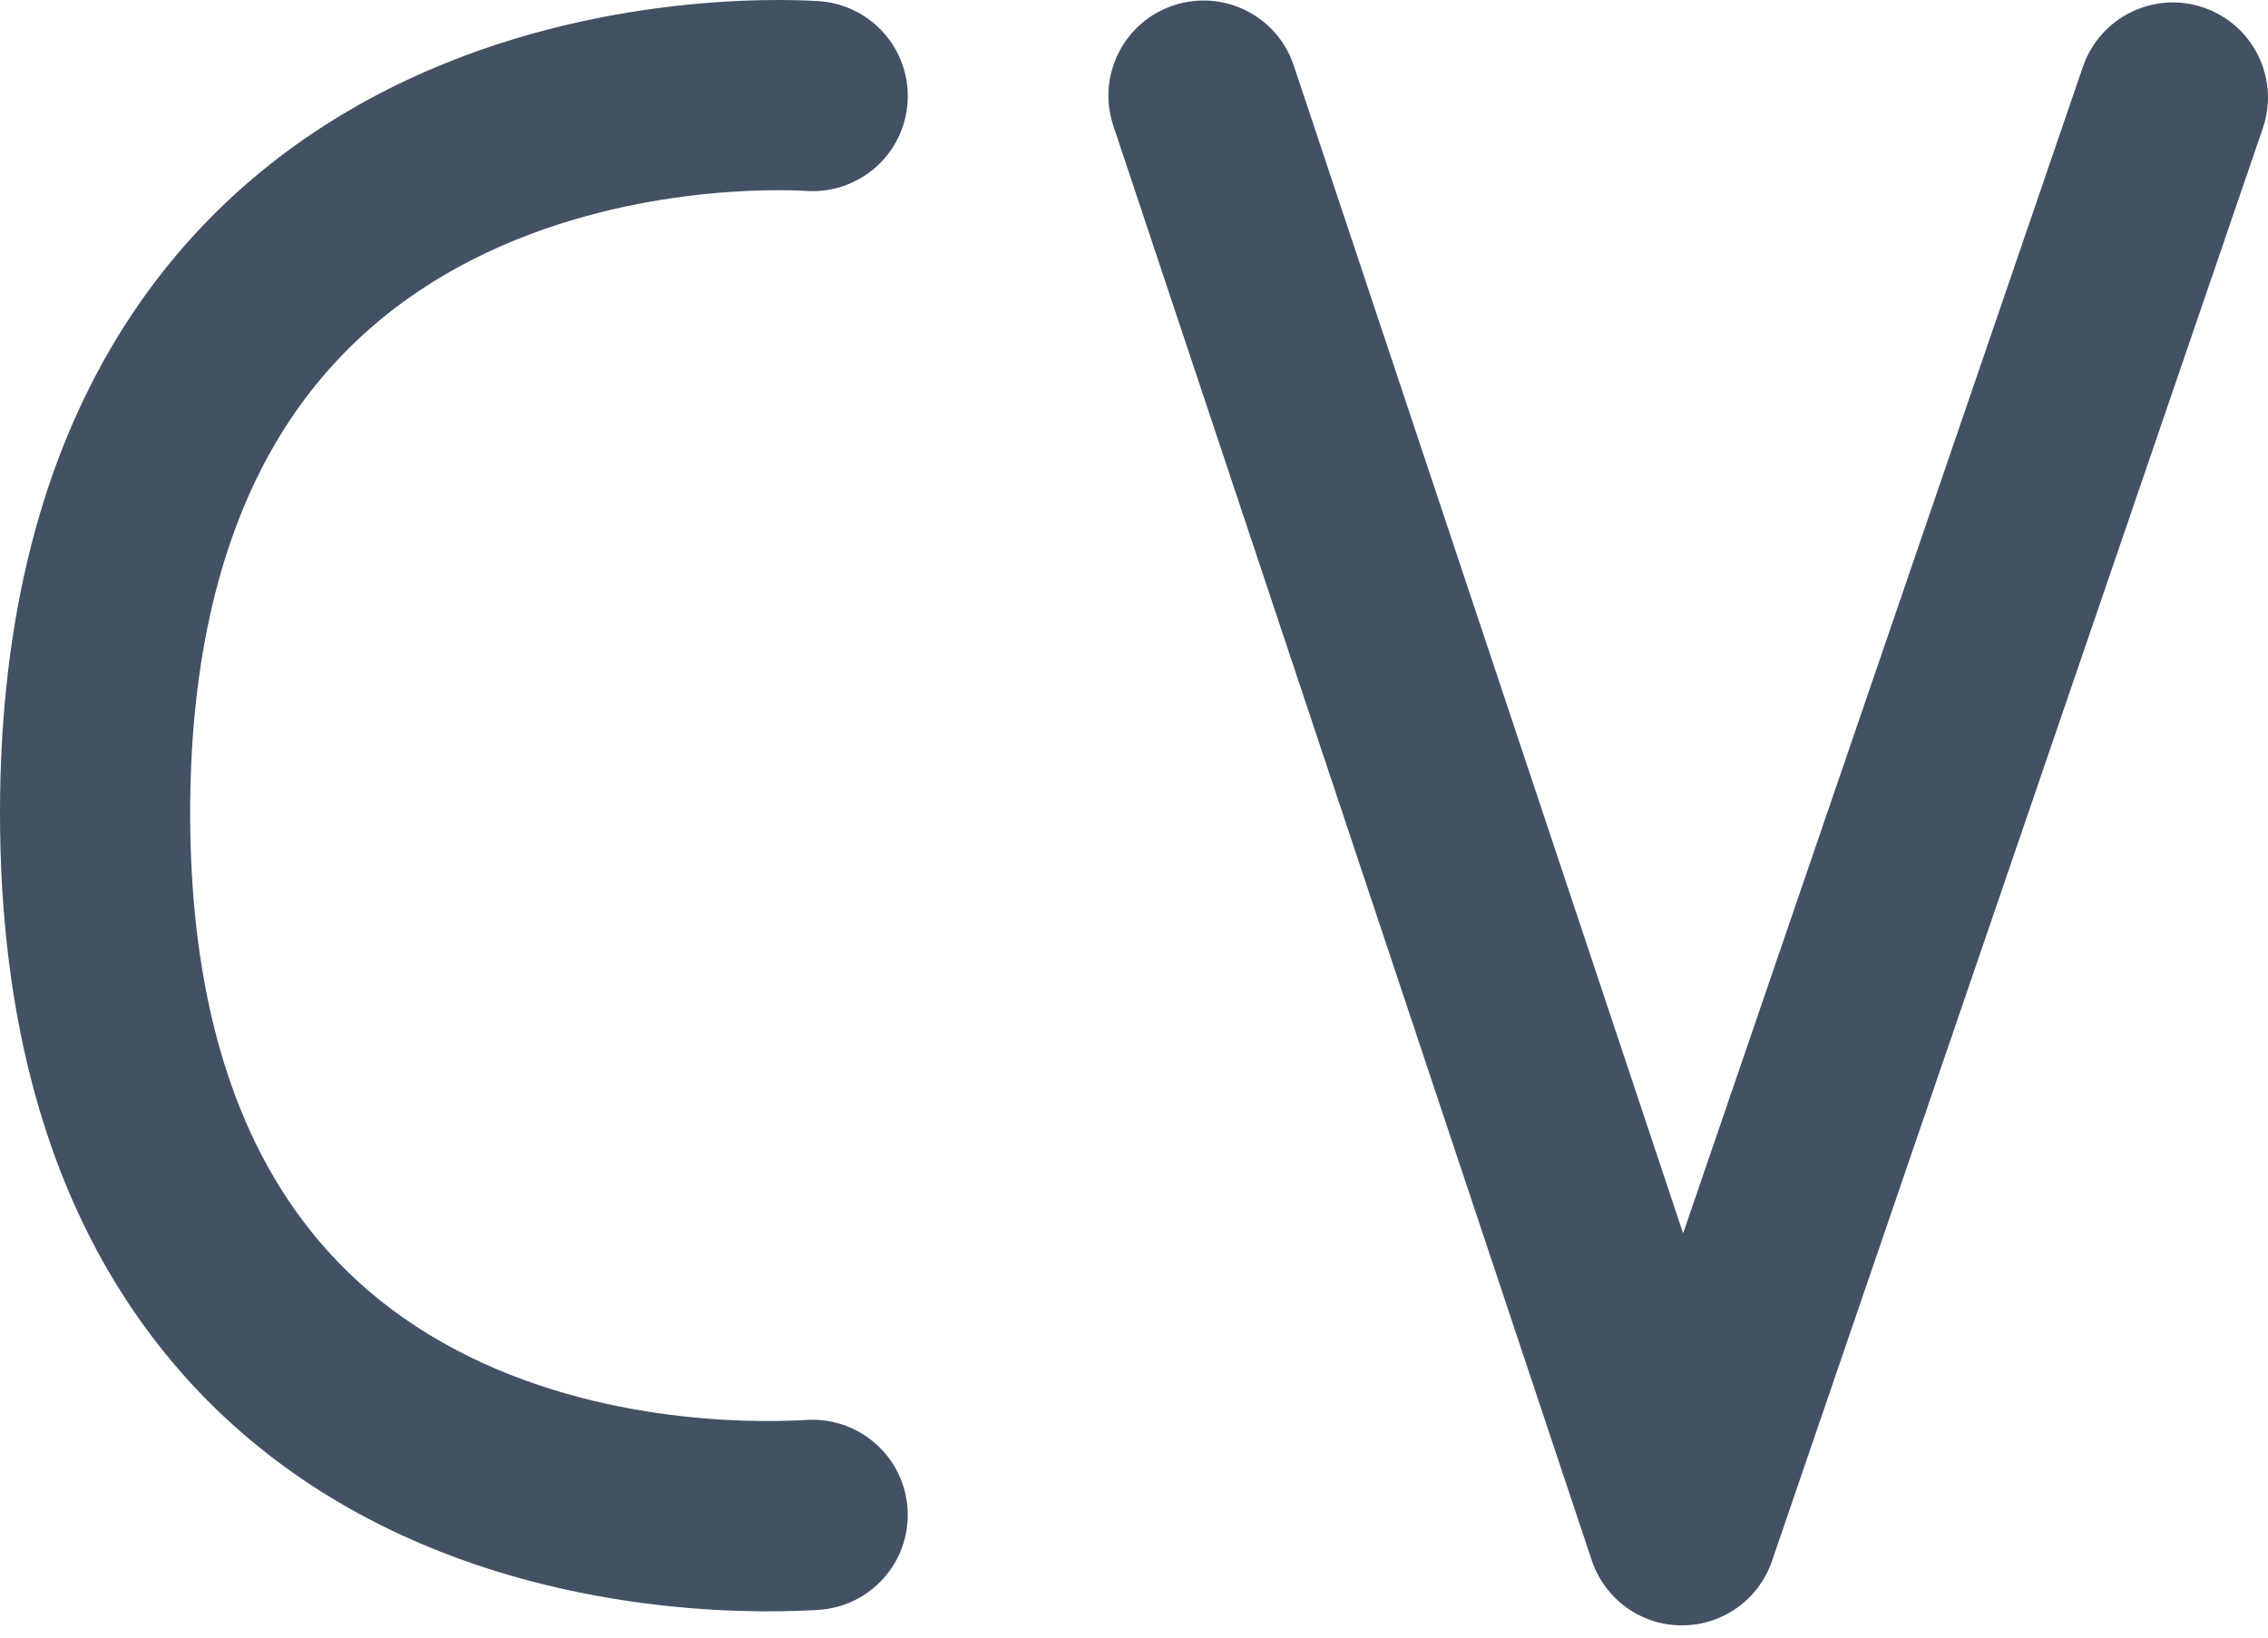
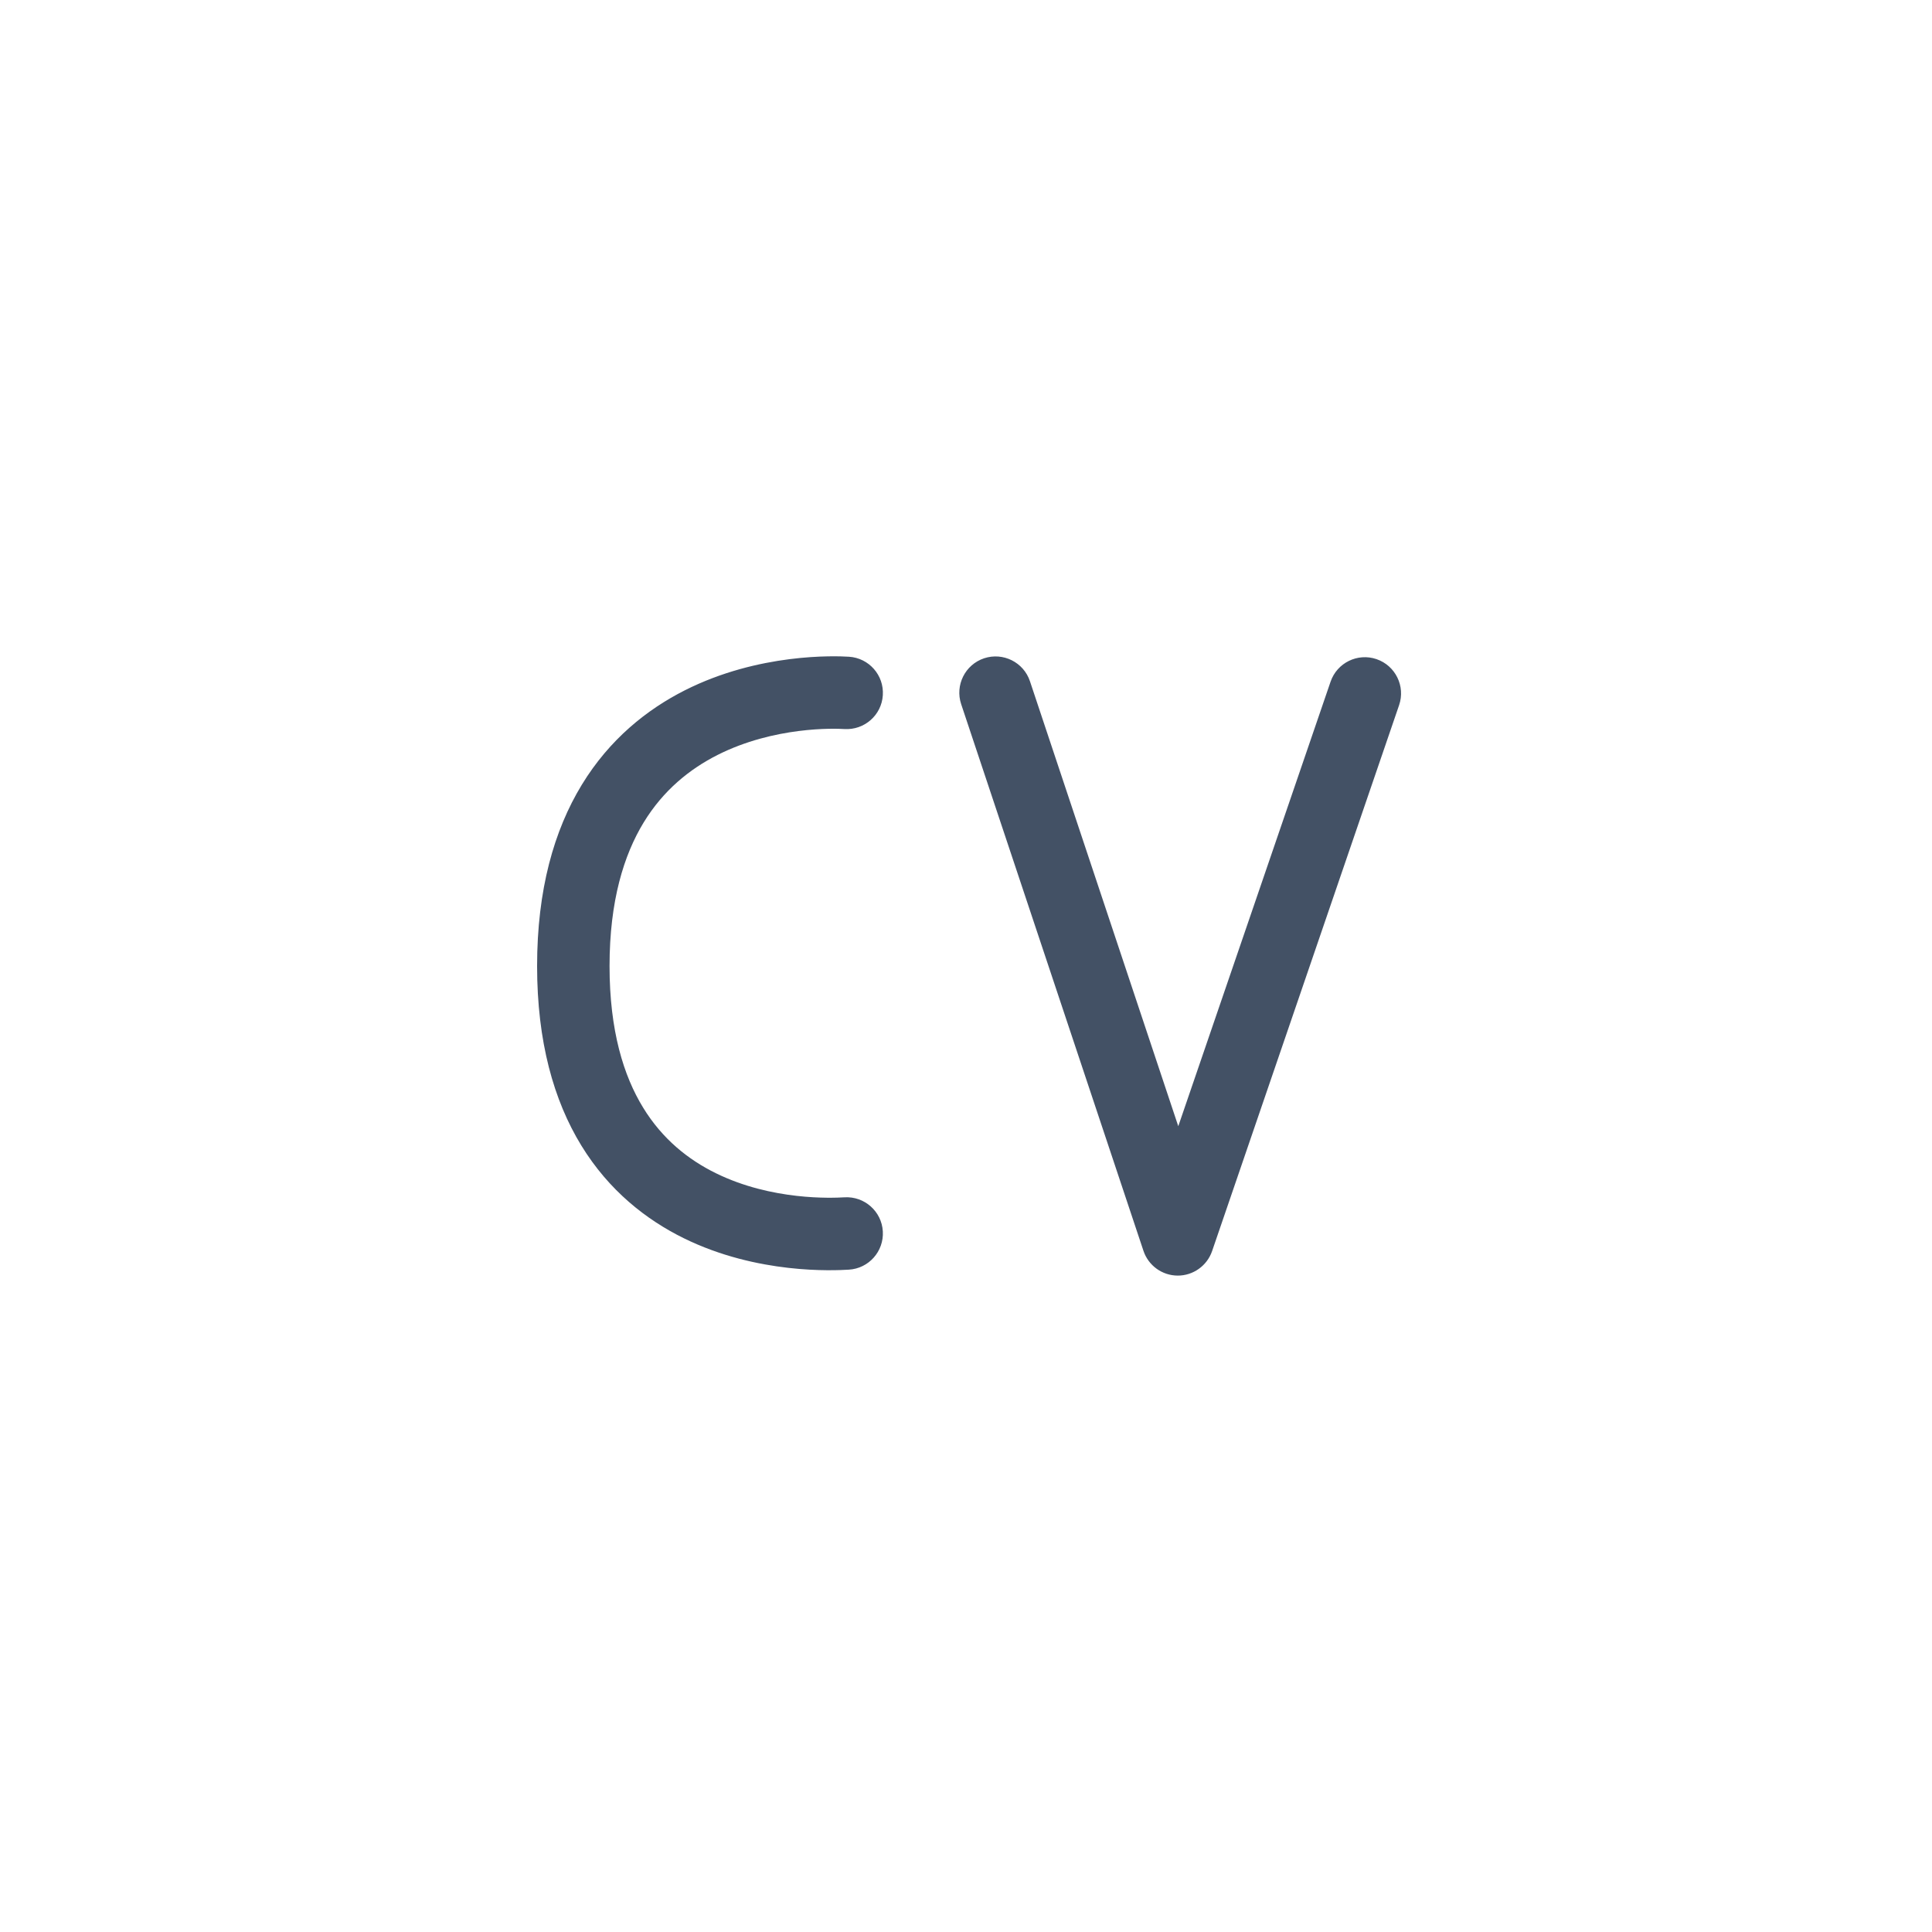
- <svg xmlns="http://www.w3.org/2000/svg" width="18" height="13" viewBox="0 0 18 13" fill="none">
-   <path fill-rule="evenodd" clip-rule="evenodd" d="M9.313 0.043C9.709 -0.089 10.137 0.125 10.268 0.52L13.358 9.791L16.531 0.53C16.666 0.136 17.095 -0.075 17.489 0.06C17.883 0.195 18.094 0.624 17.959 1.018L14.063 12.393C13.958 12.699 13.669 12.905 13.345 12.903C13.022 12.902 12.736 12.694 12.633 12.387L8.836 0.998C8.704 0.602 8.918 0.174 9.313 0.043ZM3.078 0.709C4.62 -0.071 6.207 -0.009 6.498 0.009C6.914 0.036 7.23 0.395 7.203 0.811C7.177 1.227 6.817 1.542 6.401 1.516C6.199 1.503 4.939 1.46 3.759 2.056C3.182 2.348 2.631 2.789 2.22 3.462C1.809 4.137 1.51 5.092 1.509 6.454C1.51 7.804 1.804 8.743 2.208 9.403C2.611 10.061 3.153 10.489 3.723 10.769C4.891 11.344 6.147 11.287 6.405 11.272C6.821 11.248 7.179 11.566 7.203 11.982C7.228 12.398 6.91 12.755 6.494 12.78C6.183 12.798 4.593 12.88 3.056 12.124C2.273 11.739 1.497 11.132 0.921 10.192C0.346 9.253 6.98173e-05 8.029 0 6.454C6.26196e-05 4.865 0.352 3.627 0.932 2.676C1.512 1.725 2.293 1.106 3.078 0.709Z" fill="#435165" />
+ <svg xmlns="http://www.w3.org/2000/svg" width="40" height="40" viewBox="0 0 40 40" fill="none">
+   <path d="M20.375 13.629C20.768 13.499 21.193 13.711 21.324 14.104L24.395 23.317L27.548 14.114C27.682 13.722 28.108 13.513 28.5 13.647C28.891 13.781 29.101 14.207 28.967 14.599L25.095 25.903C24.99 26.207 24.703 26.411 24.382 26.41C24.06 26.408 23.776 26.202 23.674 25.897L19.9 14.579C19.769 14.185 19.982 13.76 20.375 13.629ZM14.179 14.292C15.712 13.518 17.288 13.579 17.577 13.597C17.991 13.623 18.305 13.98 18.278 14.394C18.252 14.807 17.895 15.12 17.481 15.094C17.28 15.081 16.029 15.038 14.855 15.631C14.282 15.921 13.734 16.359 13.326 17.029C12.918 17.699 12.62 18.648 12.62 20.001C12.62 21.343 12.913 22.277 13.315 22.932C13.715 23.586 14.253 24.011 14.819 24.289C15.98 24.86 17.229 24.804 17.485 24.789C17.899 24.765 18.254 25.081 18.278 25.494C18.302 25.908 17.987 26.263 17.573 26.287C17.265 26.305 15.684 26.387 14.157 25.636C13.379 25.253 12.607 24.65 12.035 23.716C11.464 22.783 11.12 21.566 11.12 20.001C11.12 18.422 11.47 17.192 12.046 16.247C12.622 15.302 13.398 14.687 14.179 14.292Z" fill="#435165" />
</svg>
